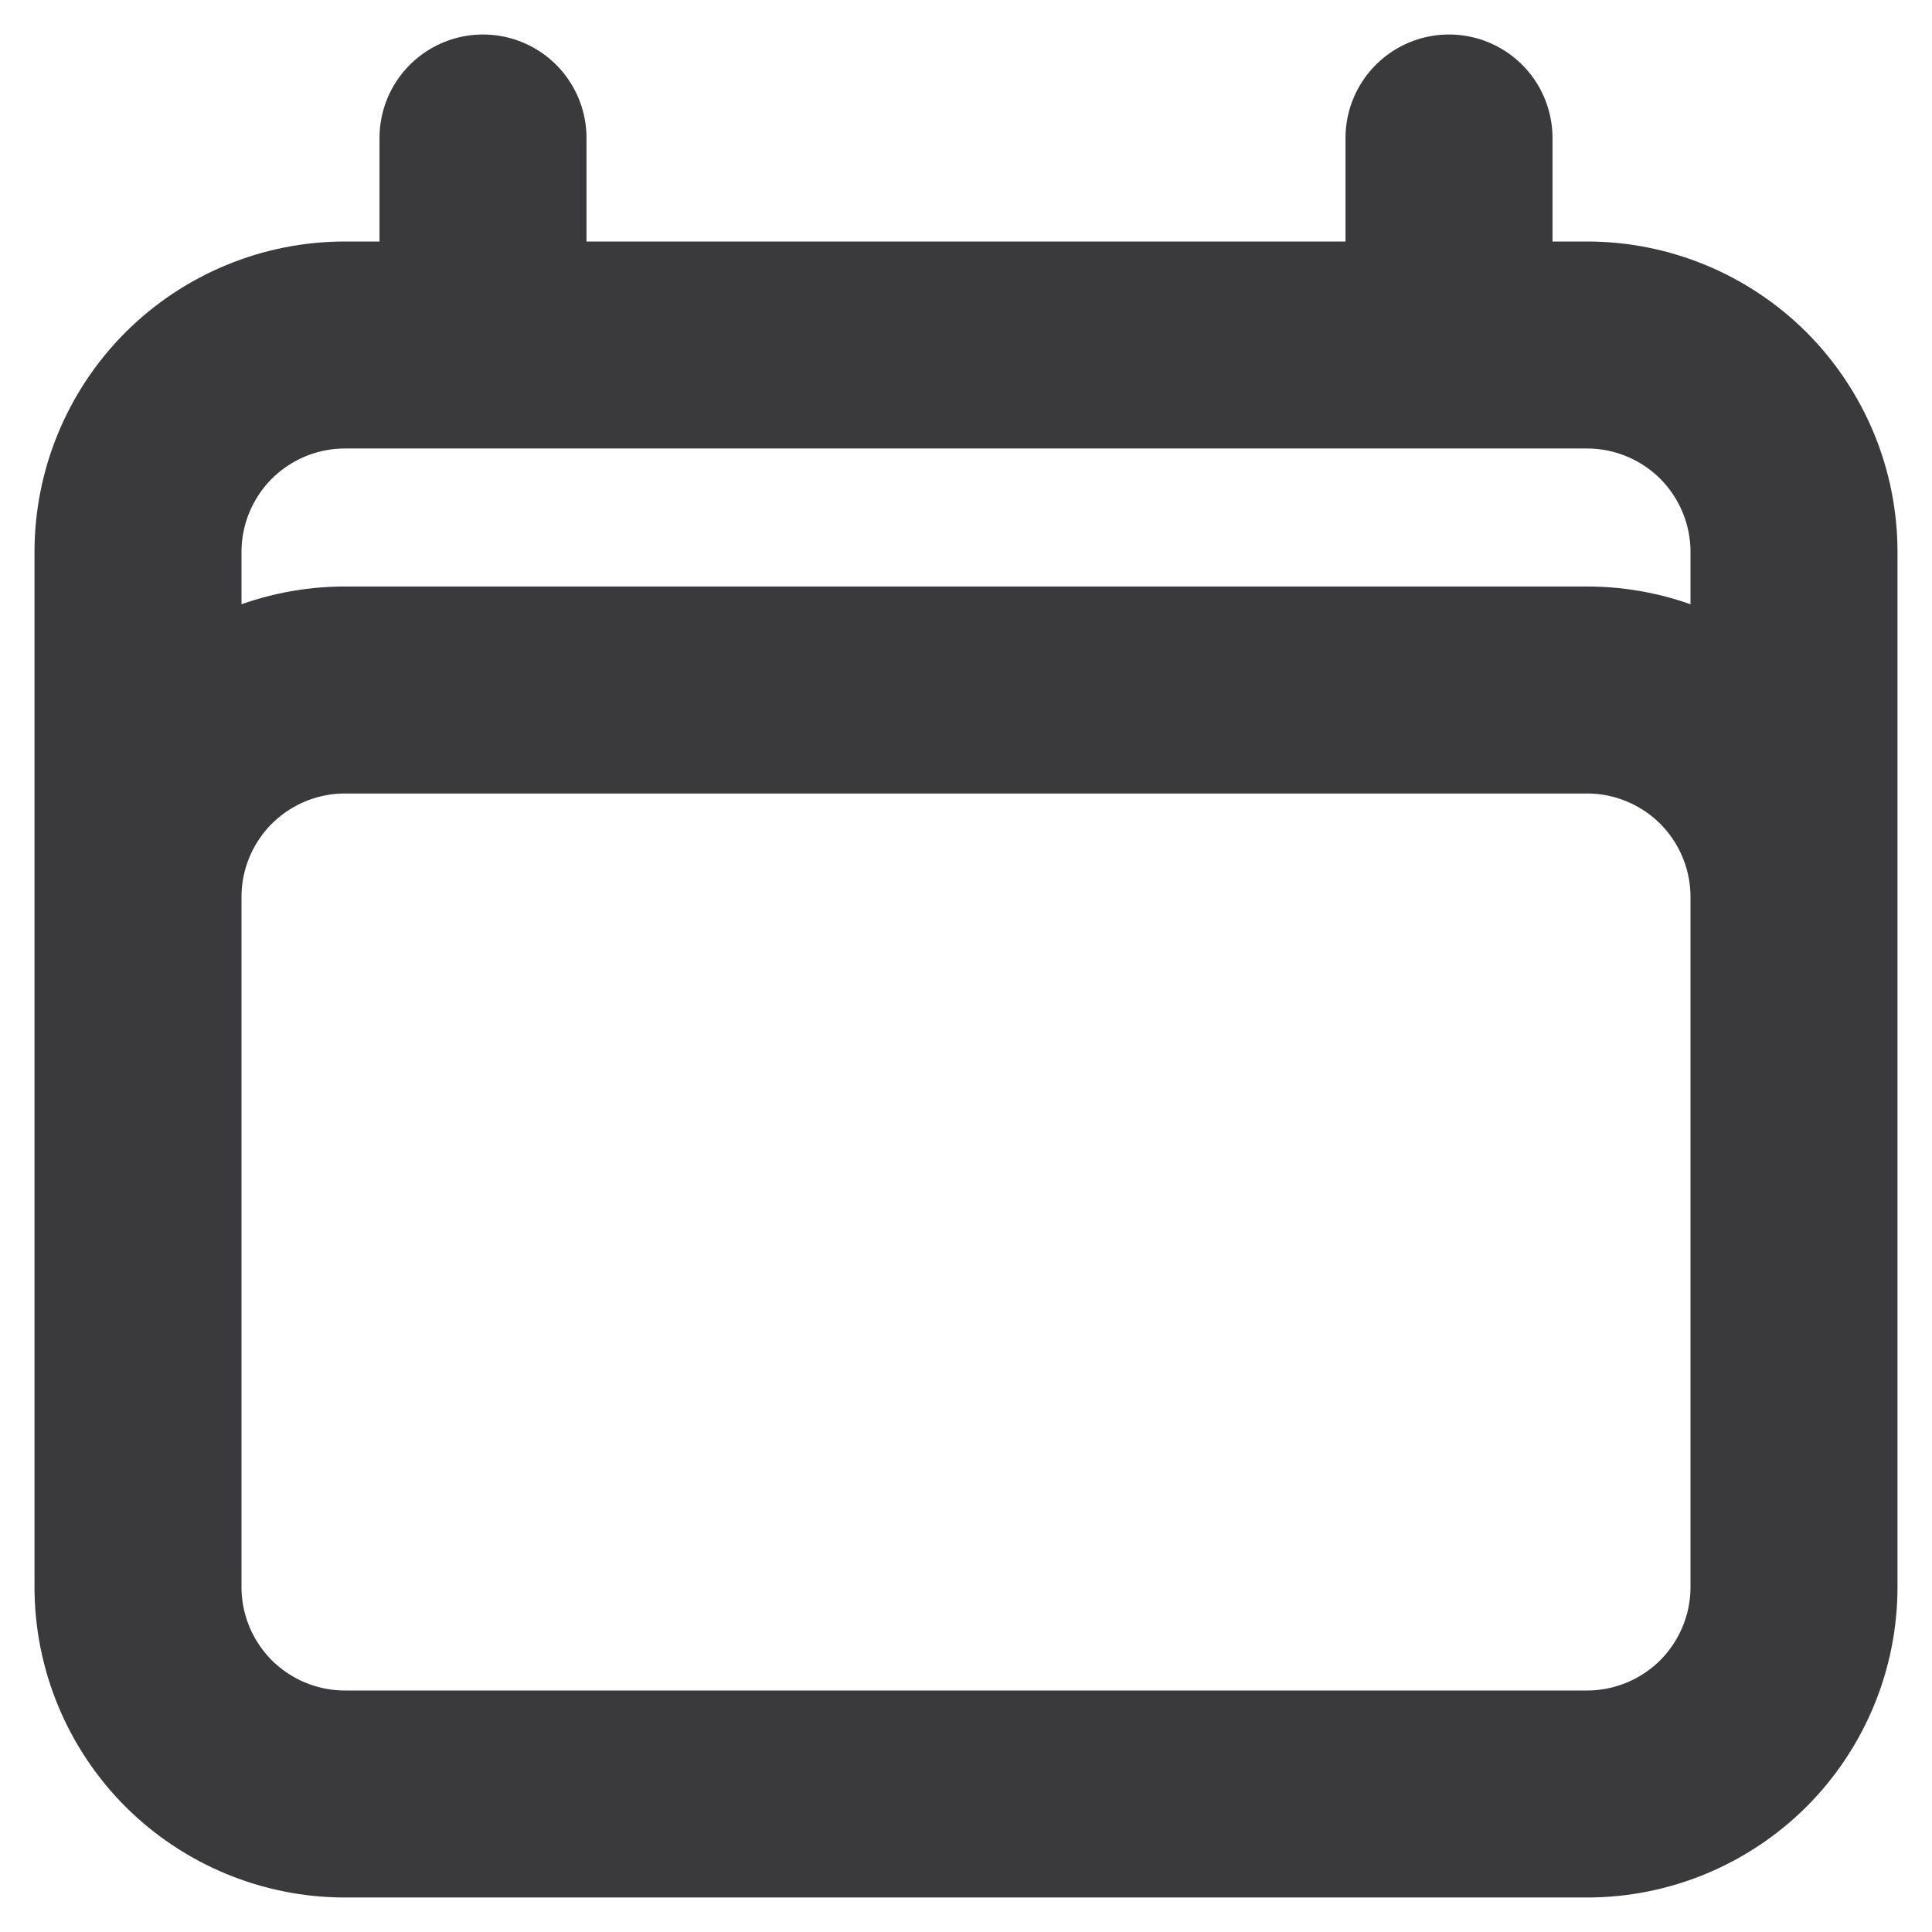
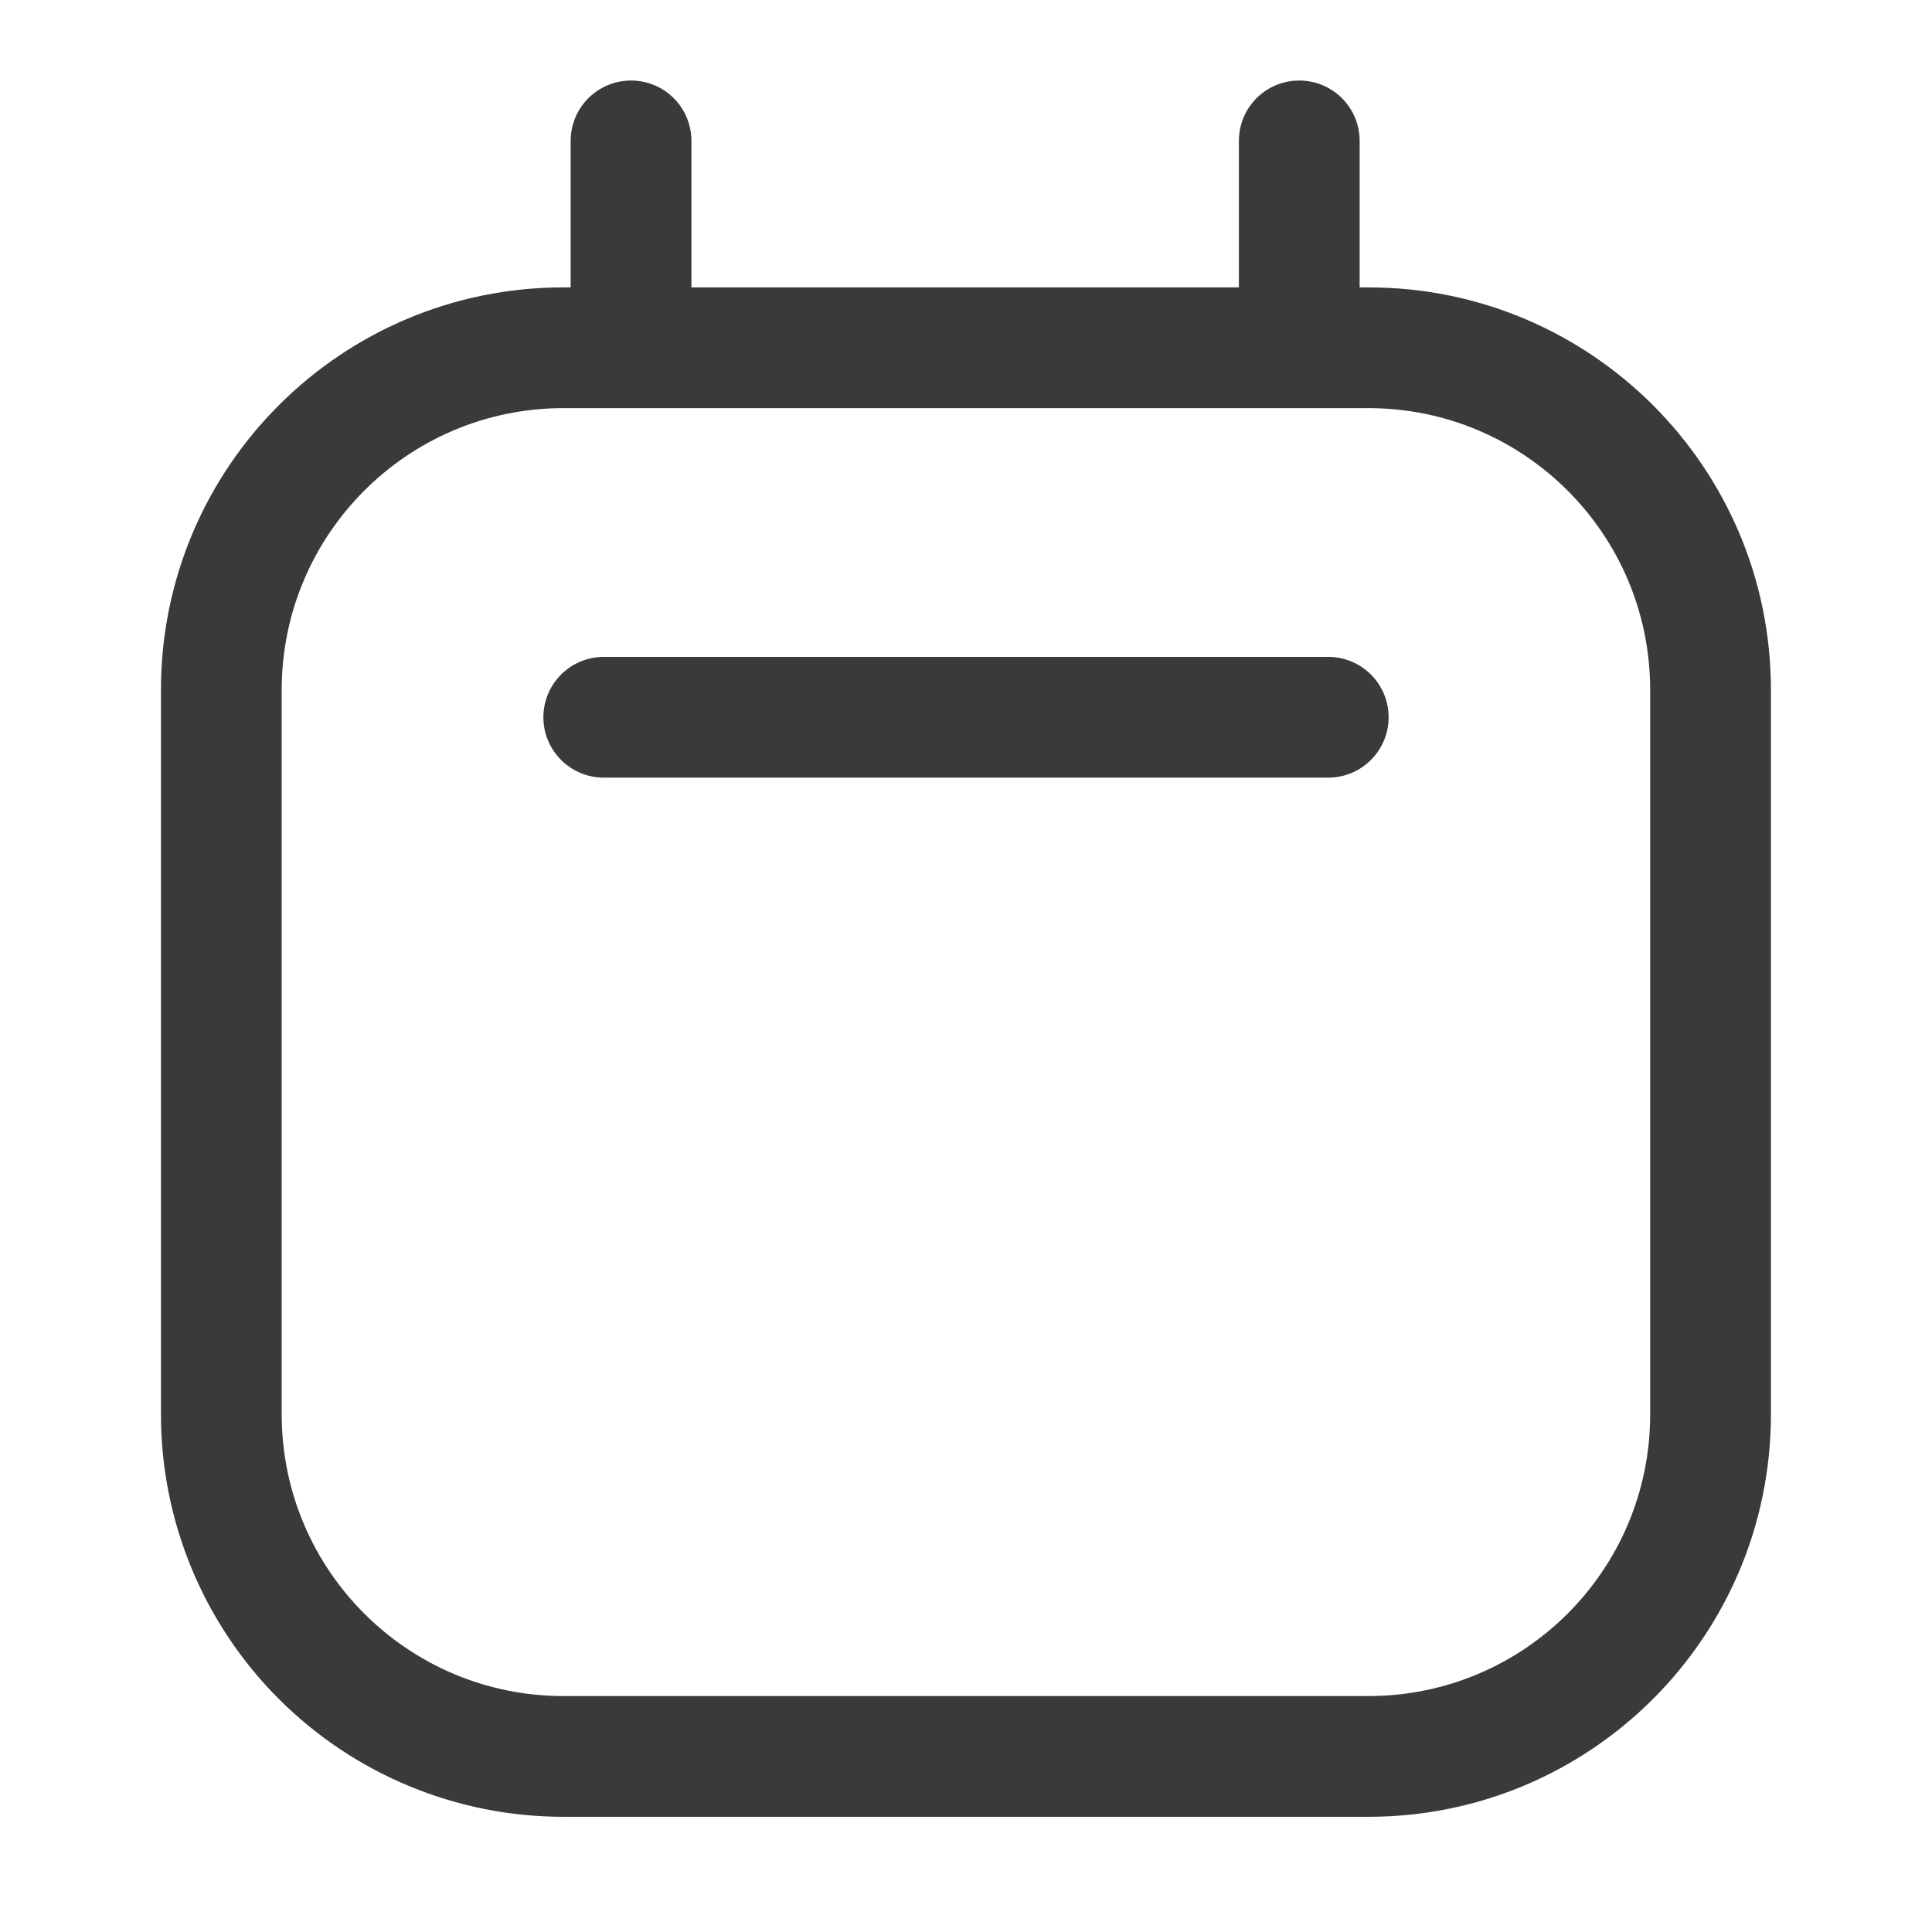
- <svg xmlns="http://www.w3.org/2000/svg" width="14" height="14" viewBox="0 0 14 14" fill="none">
-   <path d="M3.5 1V2.5M10.5 1V2.5M1 11.5V4C1 3.602 1.158 3.221 1.439 2.939C1.721 2.658 2.102 2.5 2.5 2.5H11.5C11.898 2.5 12.279 2.658 12.561 2.939C12.842 3.221 13 3.602 13 4V11.5M1 11.5C1 11.898 1.158 12.279 1.439 12.561C1.721 12.842 2.102 13 2.5 13H11.5C11.898 13 12.279 12.842 12.561 12.561C12.842 12.279 13 11.898 13 11.5M1 11.5V6.5C1 6.102 1.158 5.721 1.439 5.439C1.721 5.158 2.102 5 2.5 5H11.5C11.898 5 12.279 5.158 12.561 5.439C12.842 5.721 13 6.102 13 6.5V11.5" stroke="#3A3A3C" stroke-width="1.5" stroke-linecap="round" stroke-linejoin="round" />
+ <svg xmlns="http://www.w3.org/2000/svg" width="16" height="16" viewBox="0 0 16 16" fill="none">
+   <g id="Interface essential/Calendar">
+     <g id="Icon">
+       <path d="M11 5.44H5C4.724 5.44 4.5 5.664 4.5 5.94C4.5 6.216 4.724 6.44 5 6.44H11C11.276 6.44 11.5 6.216 11.5 5.94C11.5 5.664 11.276 5.44 11 5.44Z" fill="#3A3A3C" />
+       <path fill-rule="evenodd" clip-rule="evenodd" d="M11.26 2.38H11.333C13.174 2.38 14.666 3.872 14.666 5.713V11.713C14.666 13.554 13.174 15.046 11.333 15.046H4.666C3.782 15.046 2.934 14.695 2.309 14.07C1.684 13.445 1.333 12.597 1.333 11.713V5.713C1.333 3.872 2.825 2.38 4.666 2.38H4.726V1.167C4.726 0.89 4.95 0.667 5.226 0.667C5.502 0.667 5.726 0.89 5.726 1.167V2.38H10.26V1.167C10.26 0.89 10.483 0.667 10.76 0.667C11.036 0.667 11.26 0.89 11.26 1.167V2.38ZM11.333 14.046C12.622 14.046 13.666 13.002 13.666 11.713V5.713C13.666 4.425 12.622 3.38 11.333 3.38H4.666C3.378 3.38 2.333 4.425 2.333 5.713V11.713C2.333 13.002 3.378 14.046 4.666 14.046H11.333Z" fill="#3A3A3C" />
+     </g>
+   </g>
</svg>
